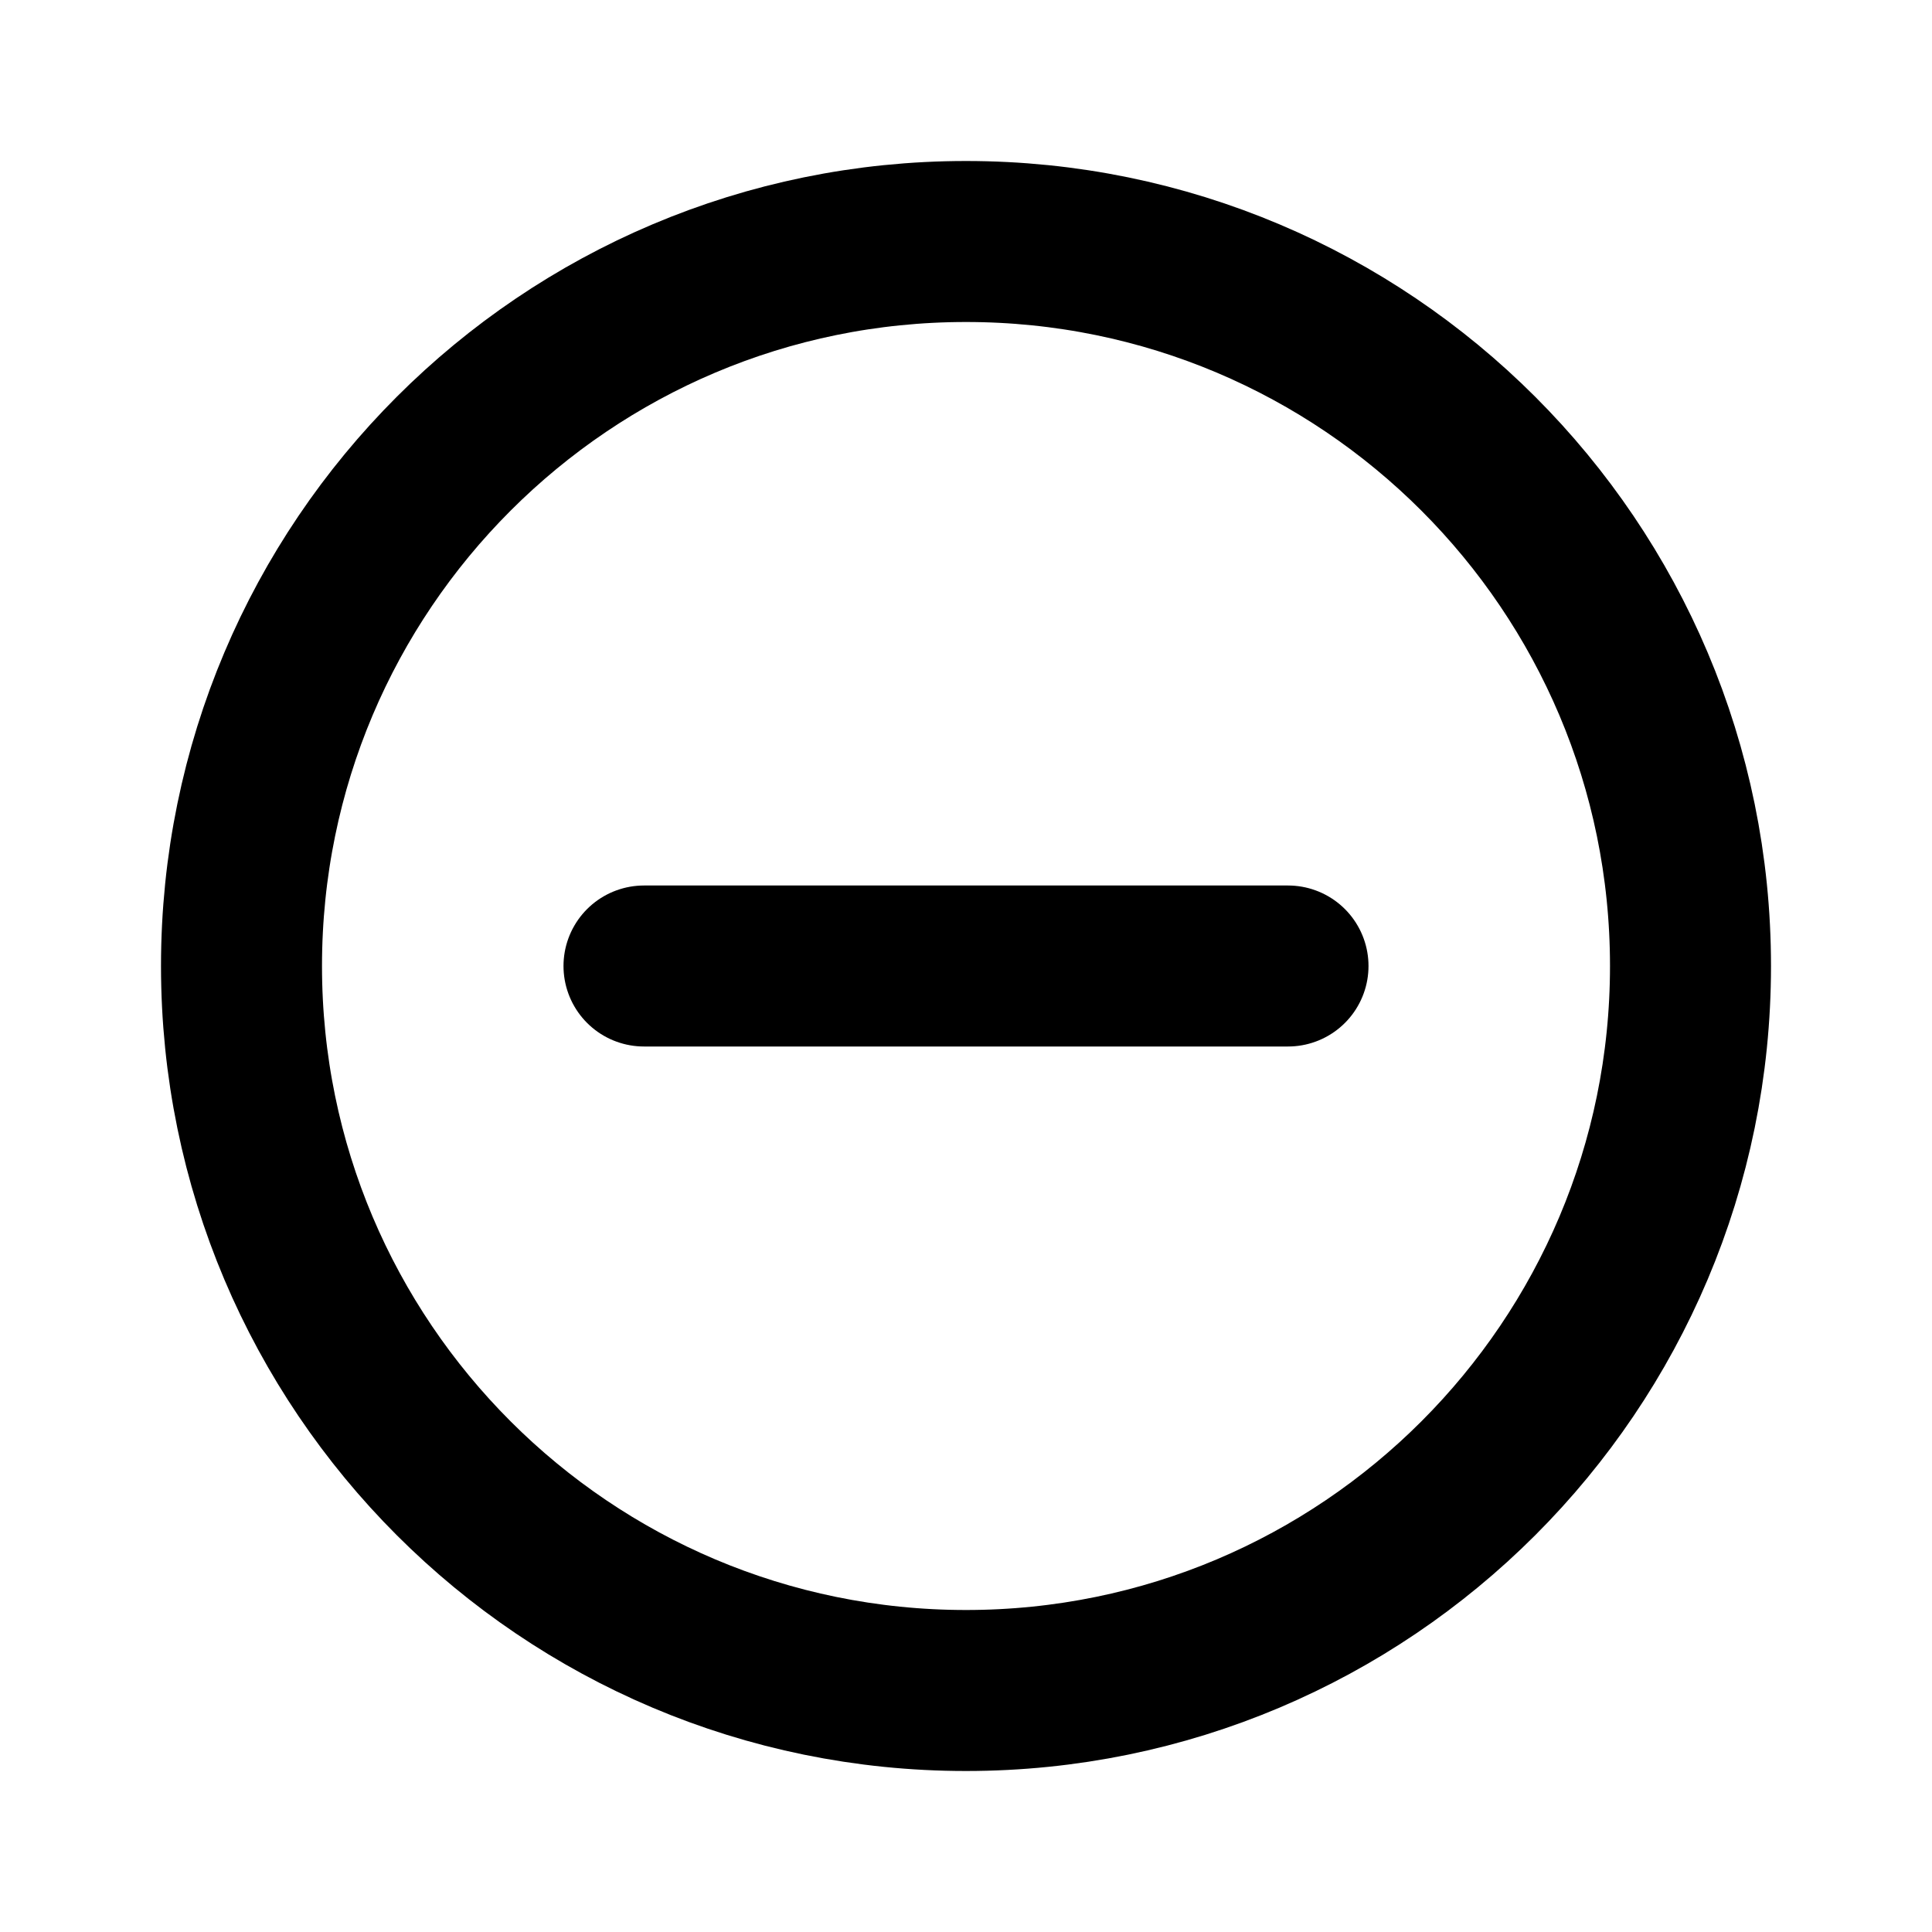
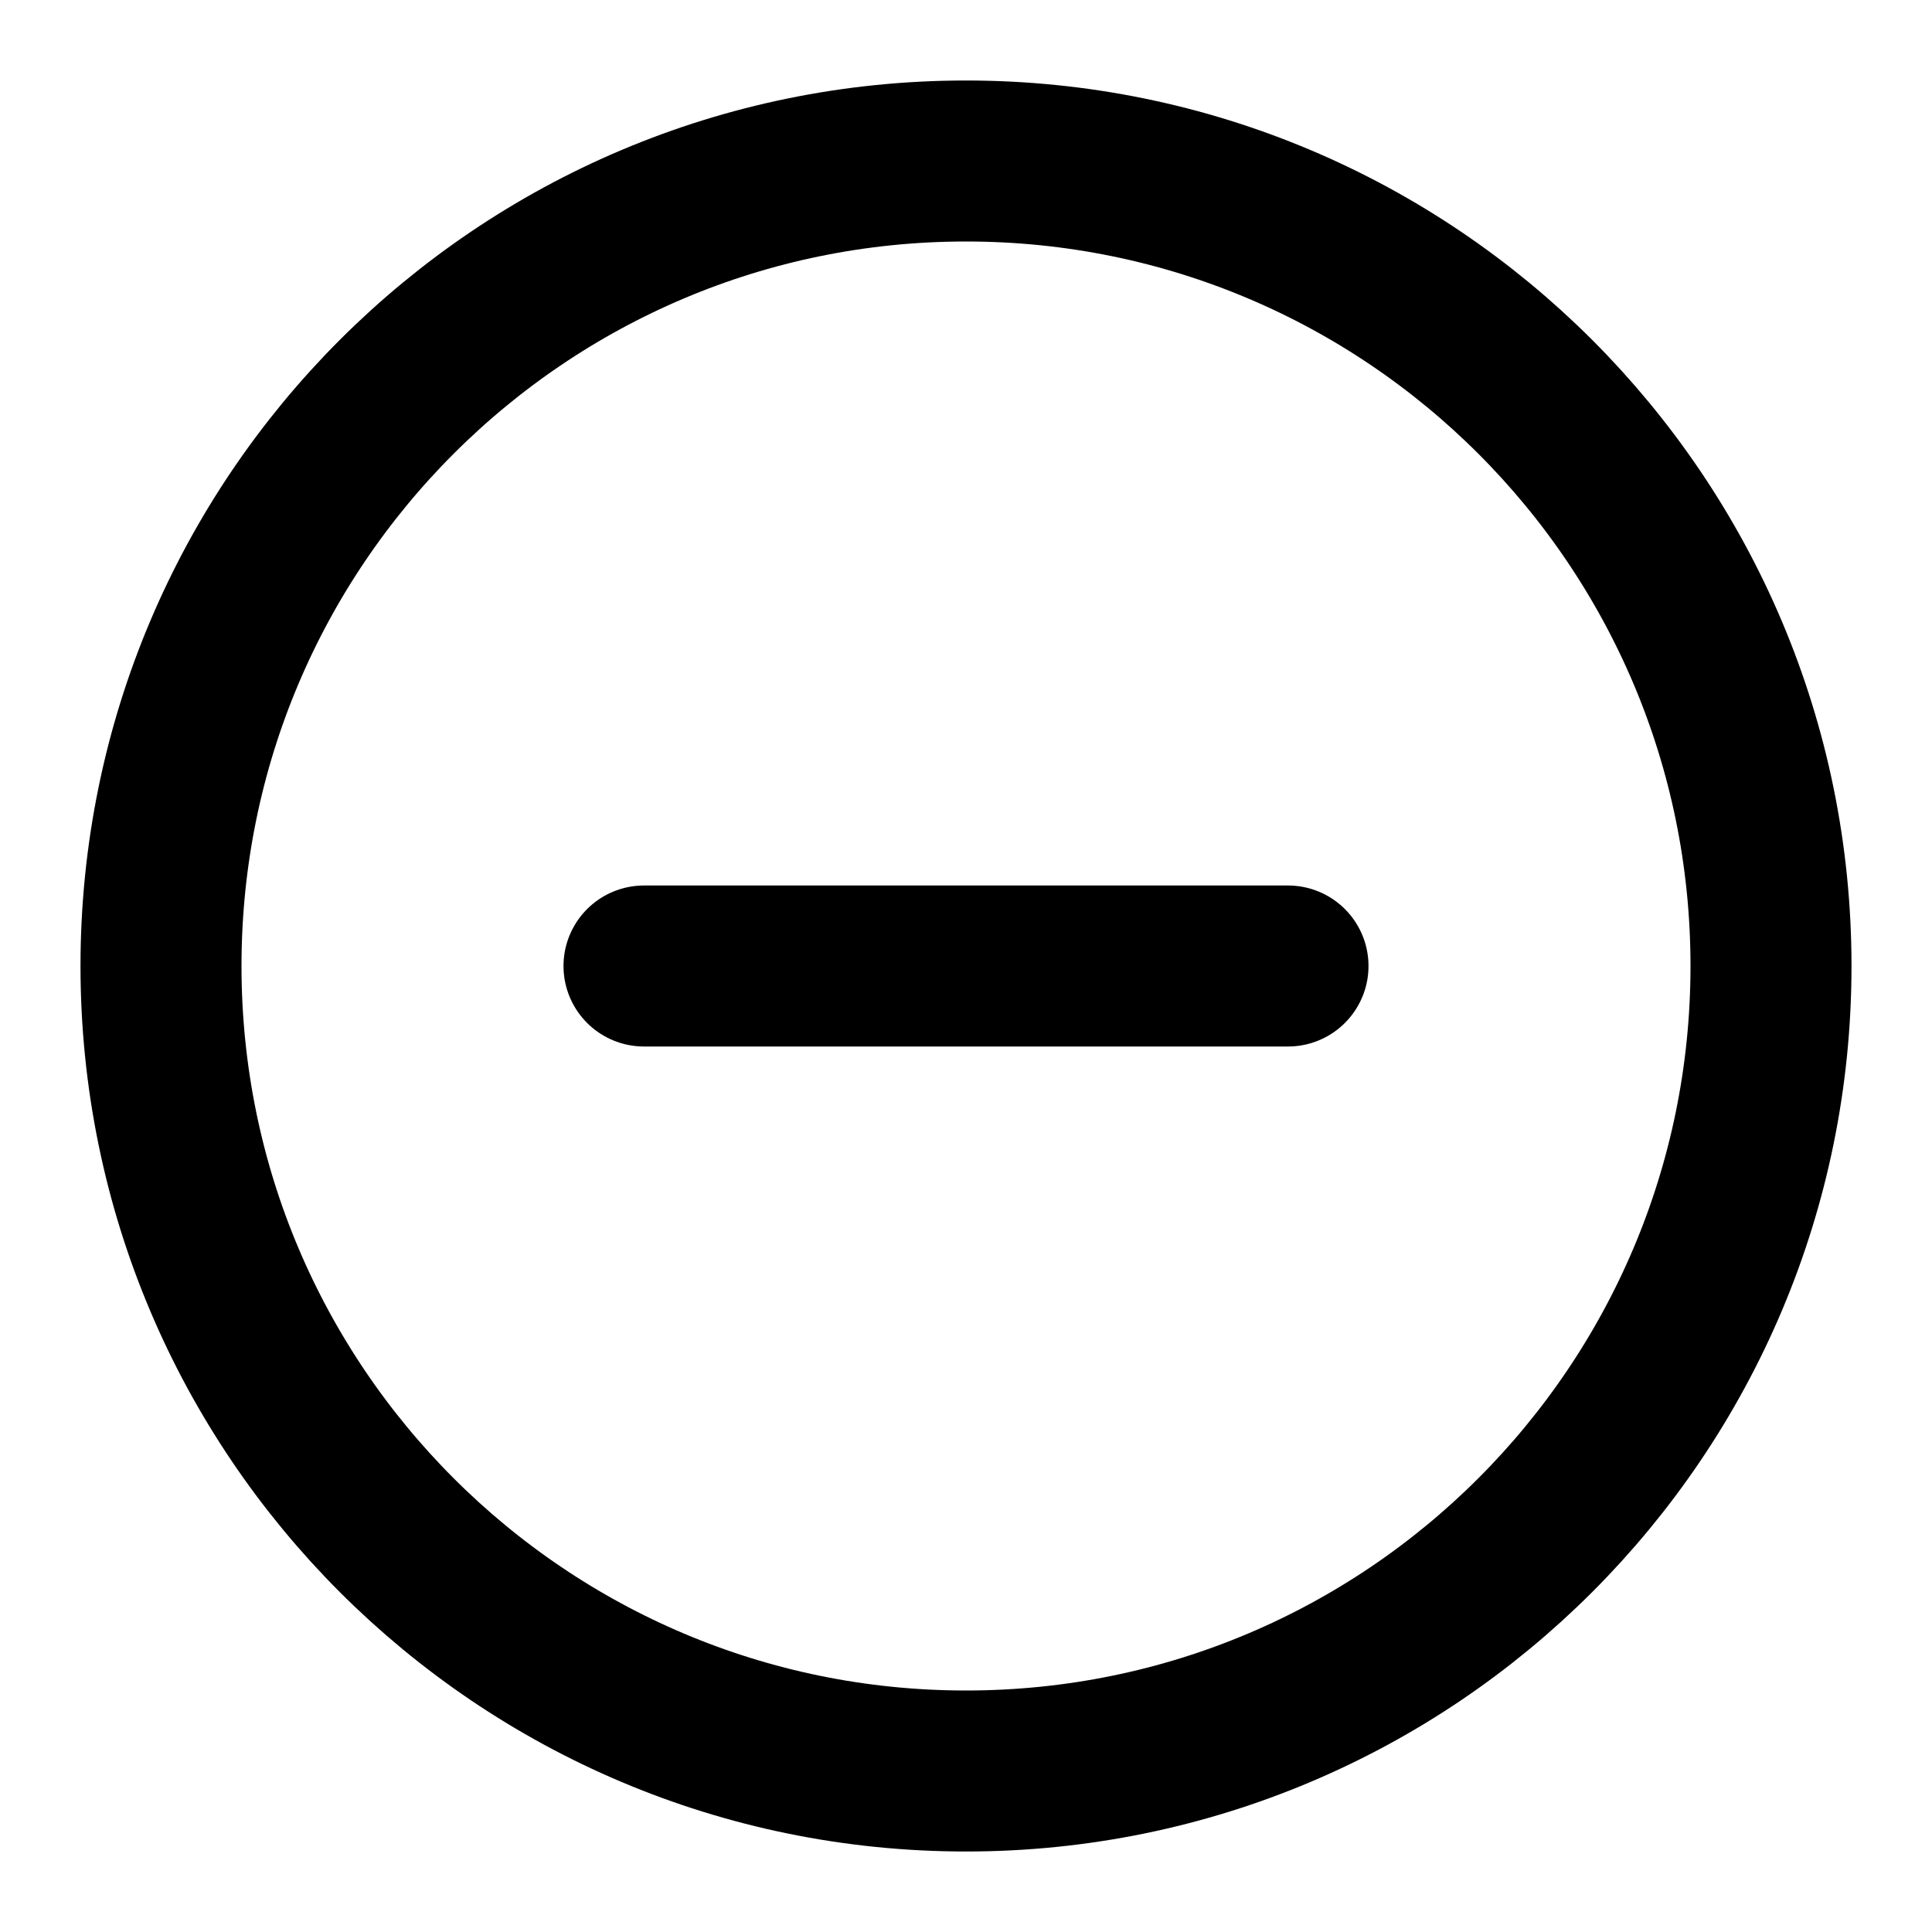
- <svg xmlns="http://www.w3.org/2000/svg" viewBox="0 0 24 24" fill="none" stroke="currentColor" stroke-width="2" stroke-linecap="round">
-   <circle cx="12" cy="12" r="9" />
+ <svg xmlns="http://www.w3.org/2000/svg" width="24" height="24" viewBox="0 0 24 24" fill="none" stroke="currentColor" stroke-width="2" stroke-linecap="round" stroke-linejoin="round">
+   <circle cx="12" cy="12" r="10" />
  <path d="M8 12h8" />
</svg>
